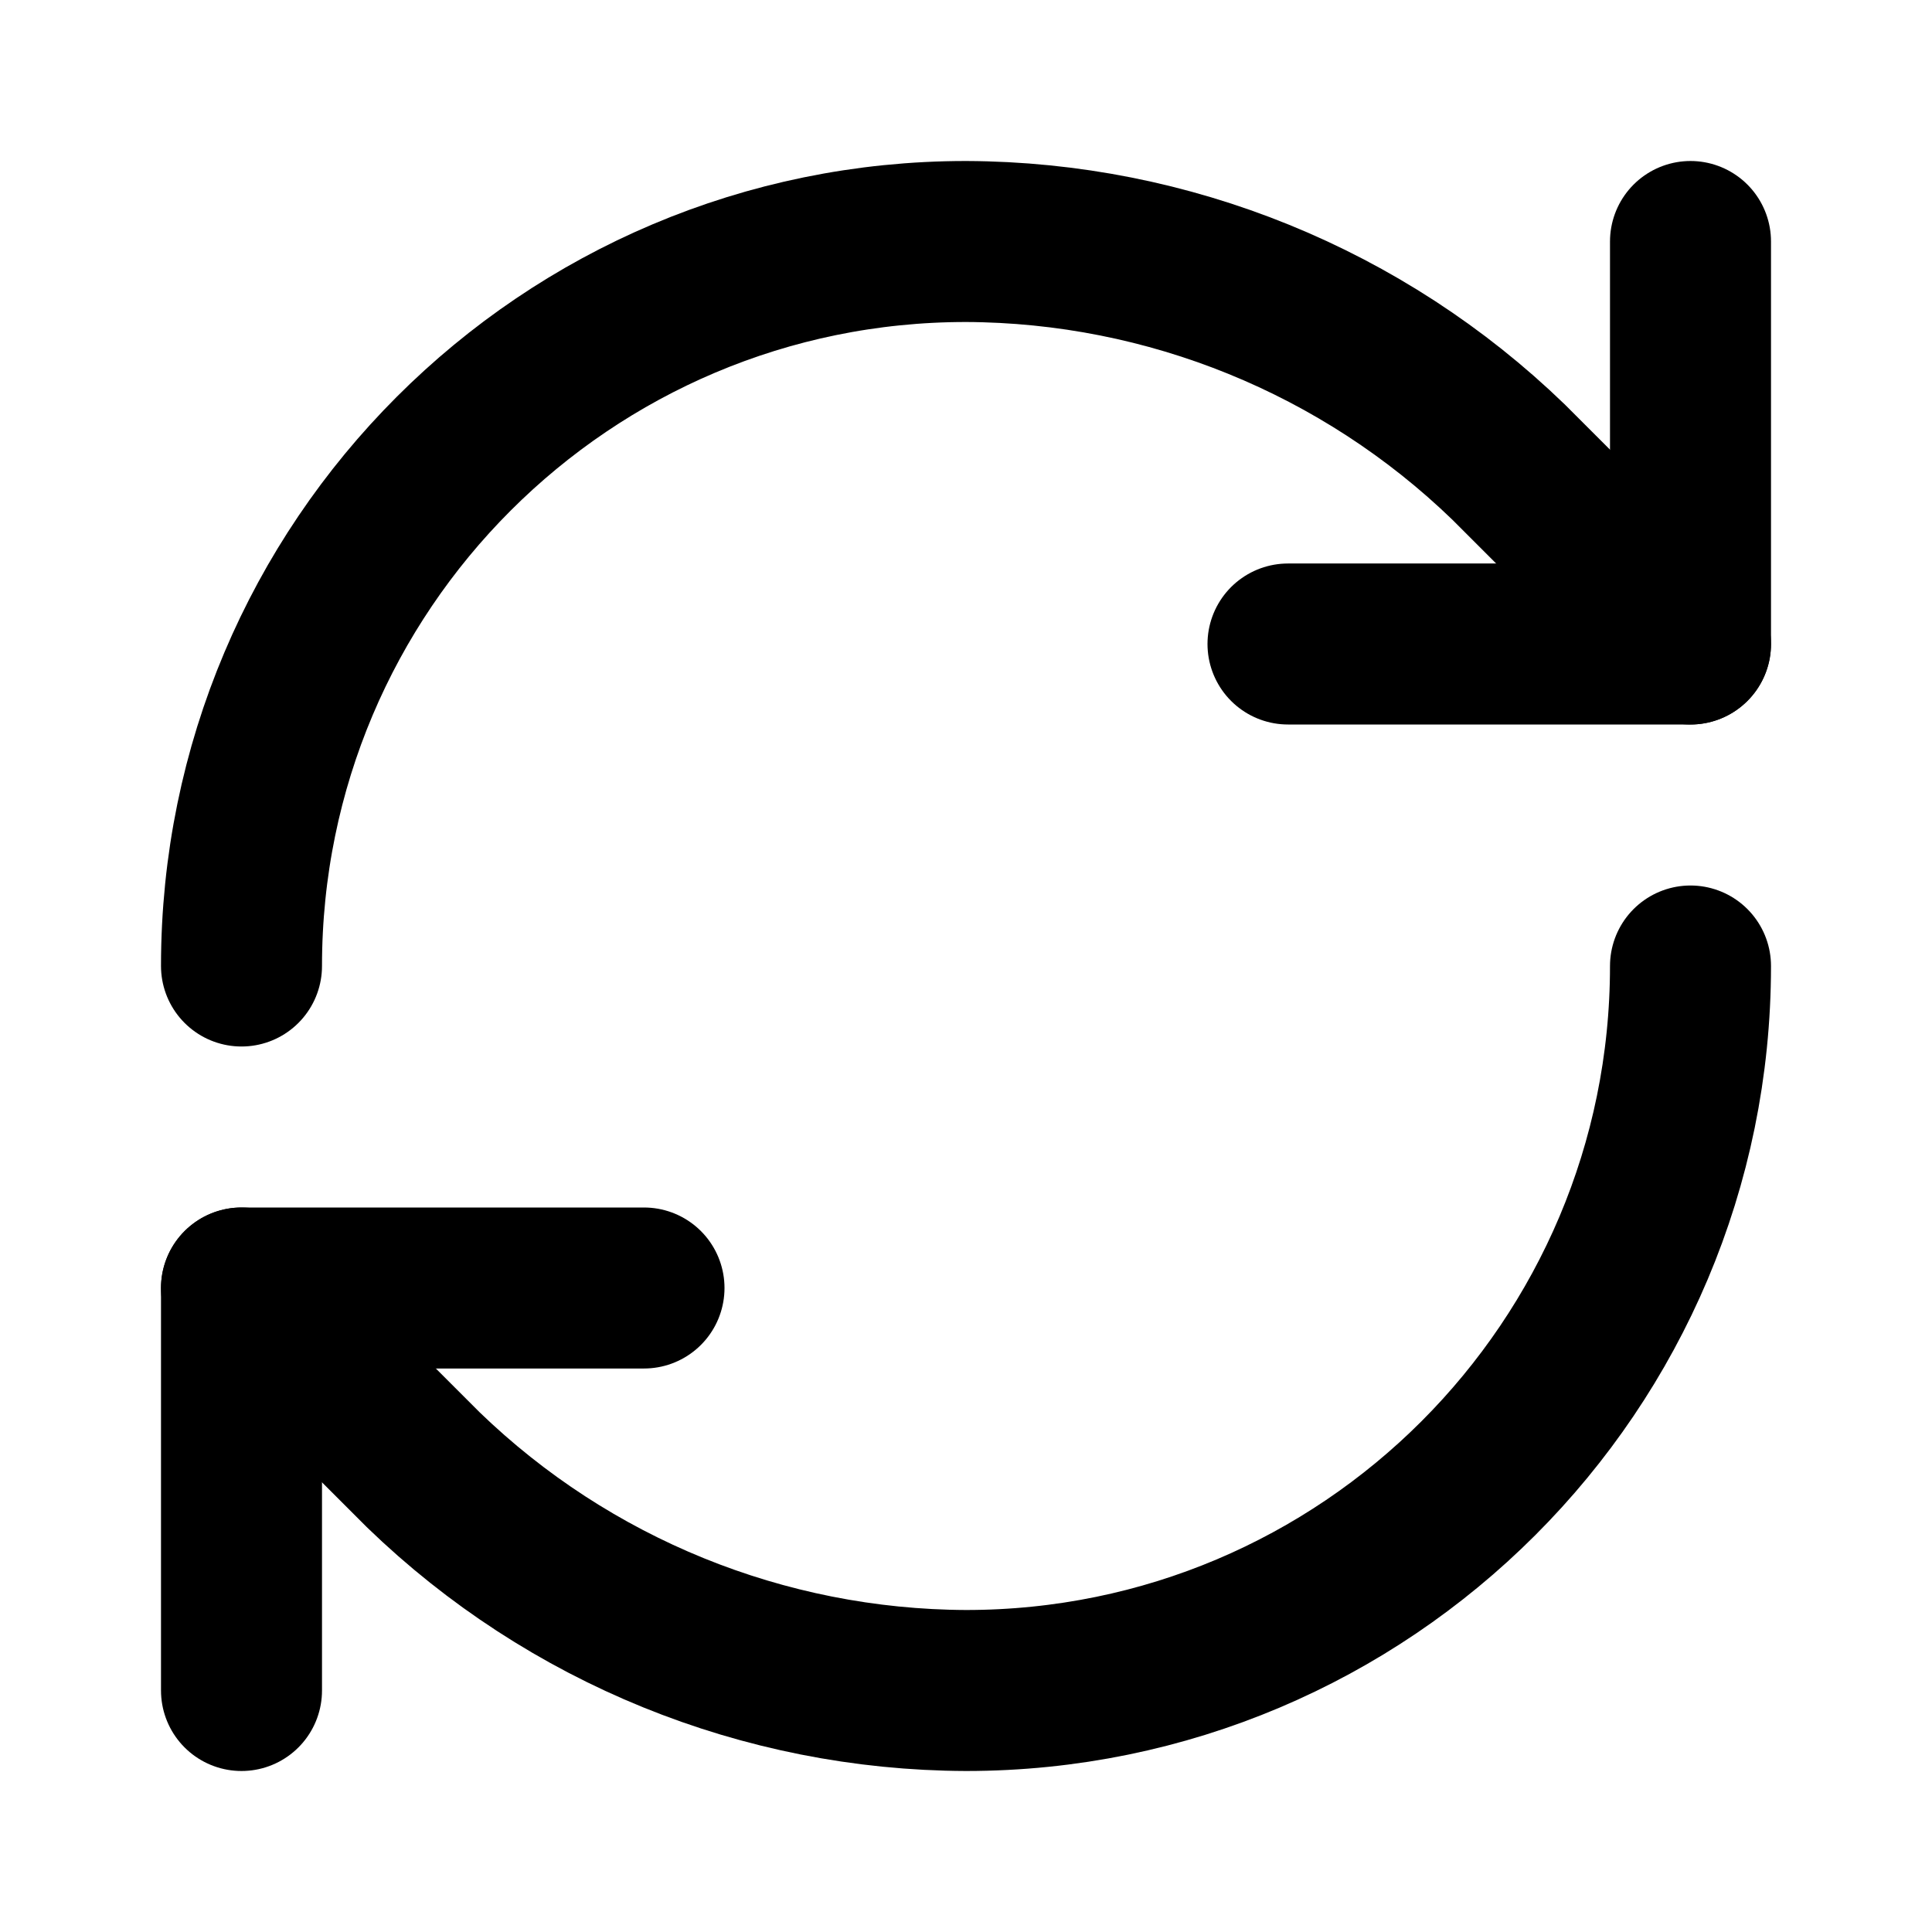
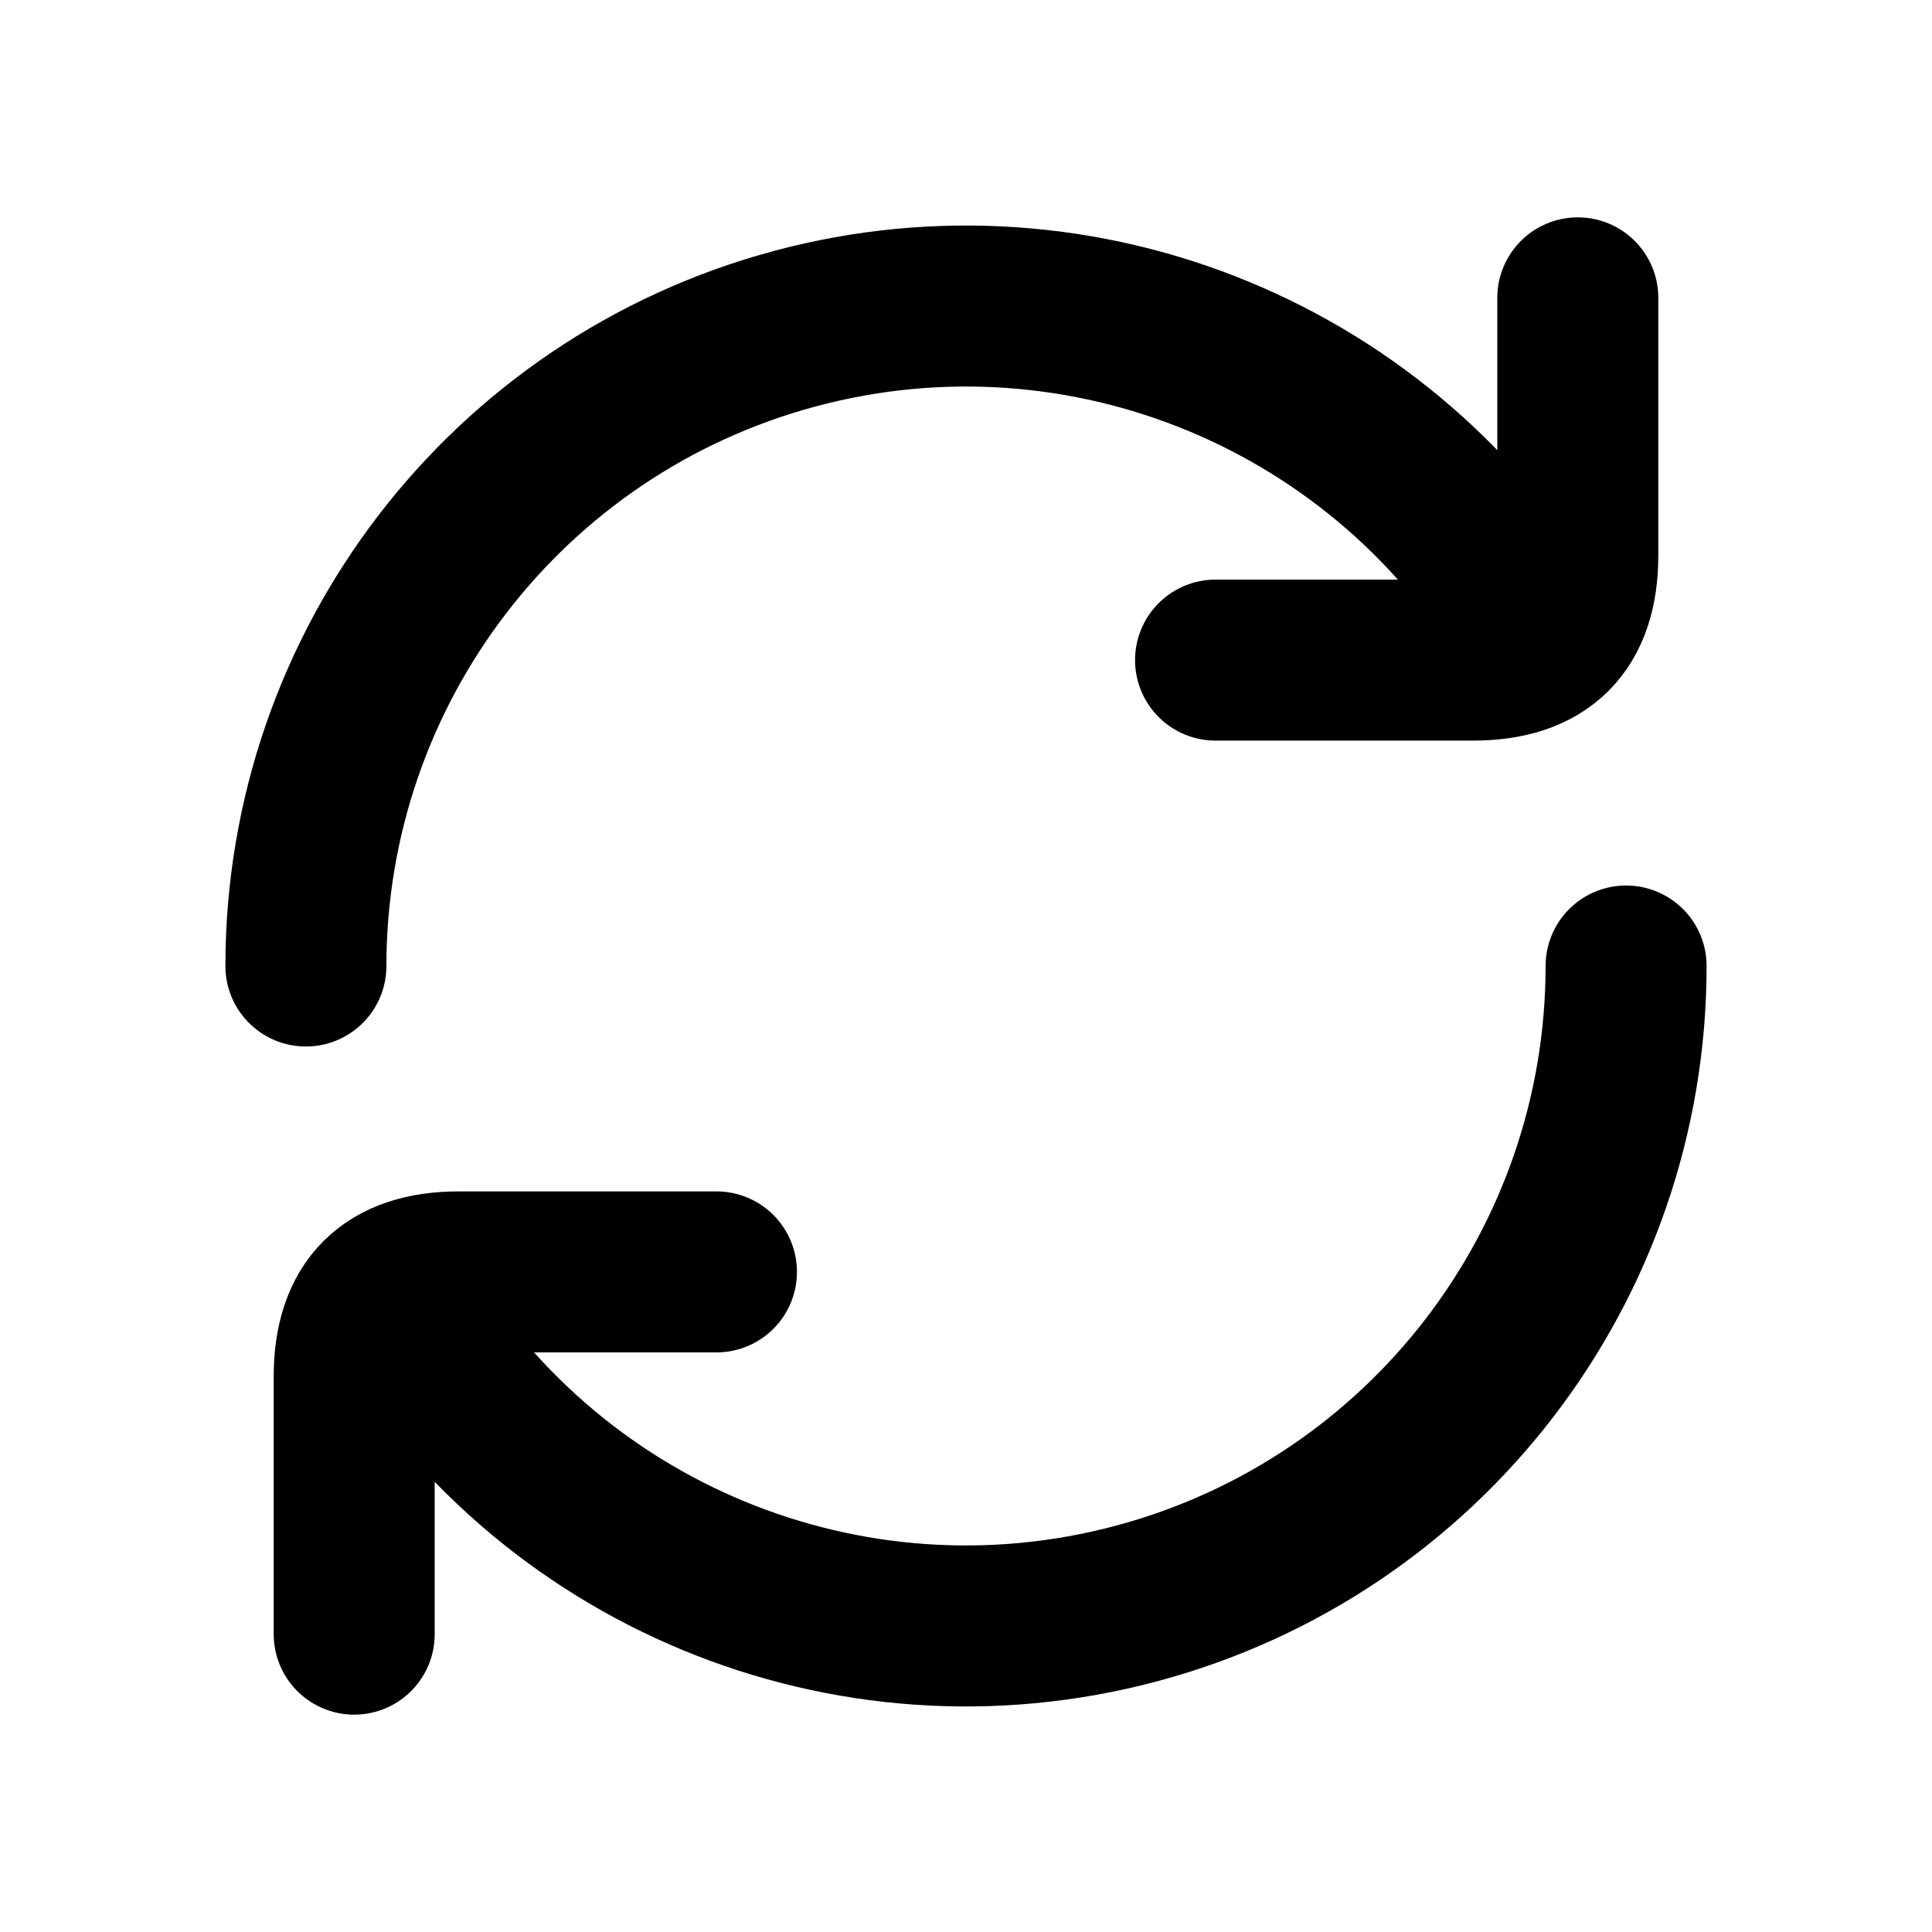
- <svg xmlns="http://www.w3.org/2000/svg" class="lucide lucide-refresh-cw" width="24" height="24" viewBox="0 0 24 24" fill="none" stroke="currentColor" stroke-width="2" stroke-linecap="round" stroke-linejoin="round">
-   <path d="M3 12a9 9 0 0 1 9-9 9.75 9.75 0 0 1 6.74 2.74L21 8" />
-   <path d="M21 3v5h-5" />
-   <path d="M21 12a9 9 0 0 1-9 9 9.75 9.75 0 0 1-6.74-2.74L3 16" />
-   <path d="M8 16H3v5" />
+ <svg xmlns="http://www.w3.org/2000/svg" width="24" height="24" viewBox="0 0 24 24" fill="none" stroke="currentColor" stroke-width="2" stroke-linecap="round" stroke-linejoin="round">
+   <path d="M3.8 12A8.2 8.2 0 0 1 19.1 7.9" />
+   <path d="M19.6 3.7L19.6 6.9Q19.6 8.2 18.3 8.2L15.1 8.2" />
+   <path d="M20.2 12A8.2 8.2 0 0 1 4.9 16.1" />
+   <path d="M4.4 20.3L4.4 17.1Q4.4 15.8 5.7 15.8L8.9 15.8" />
</svg>
